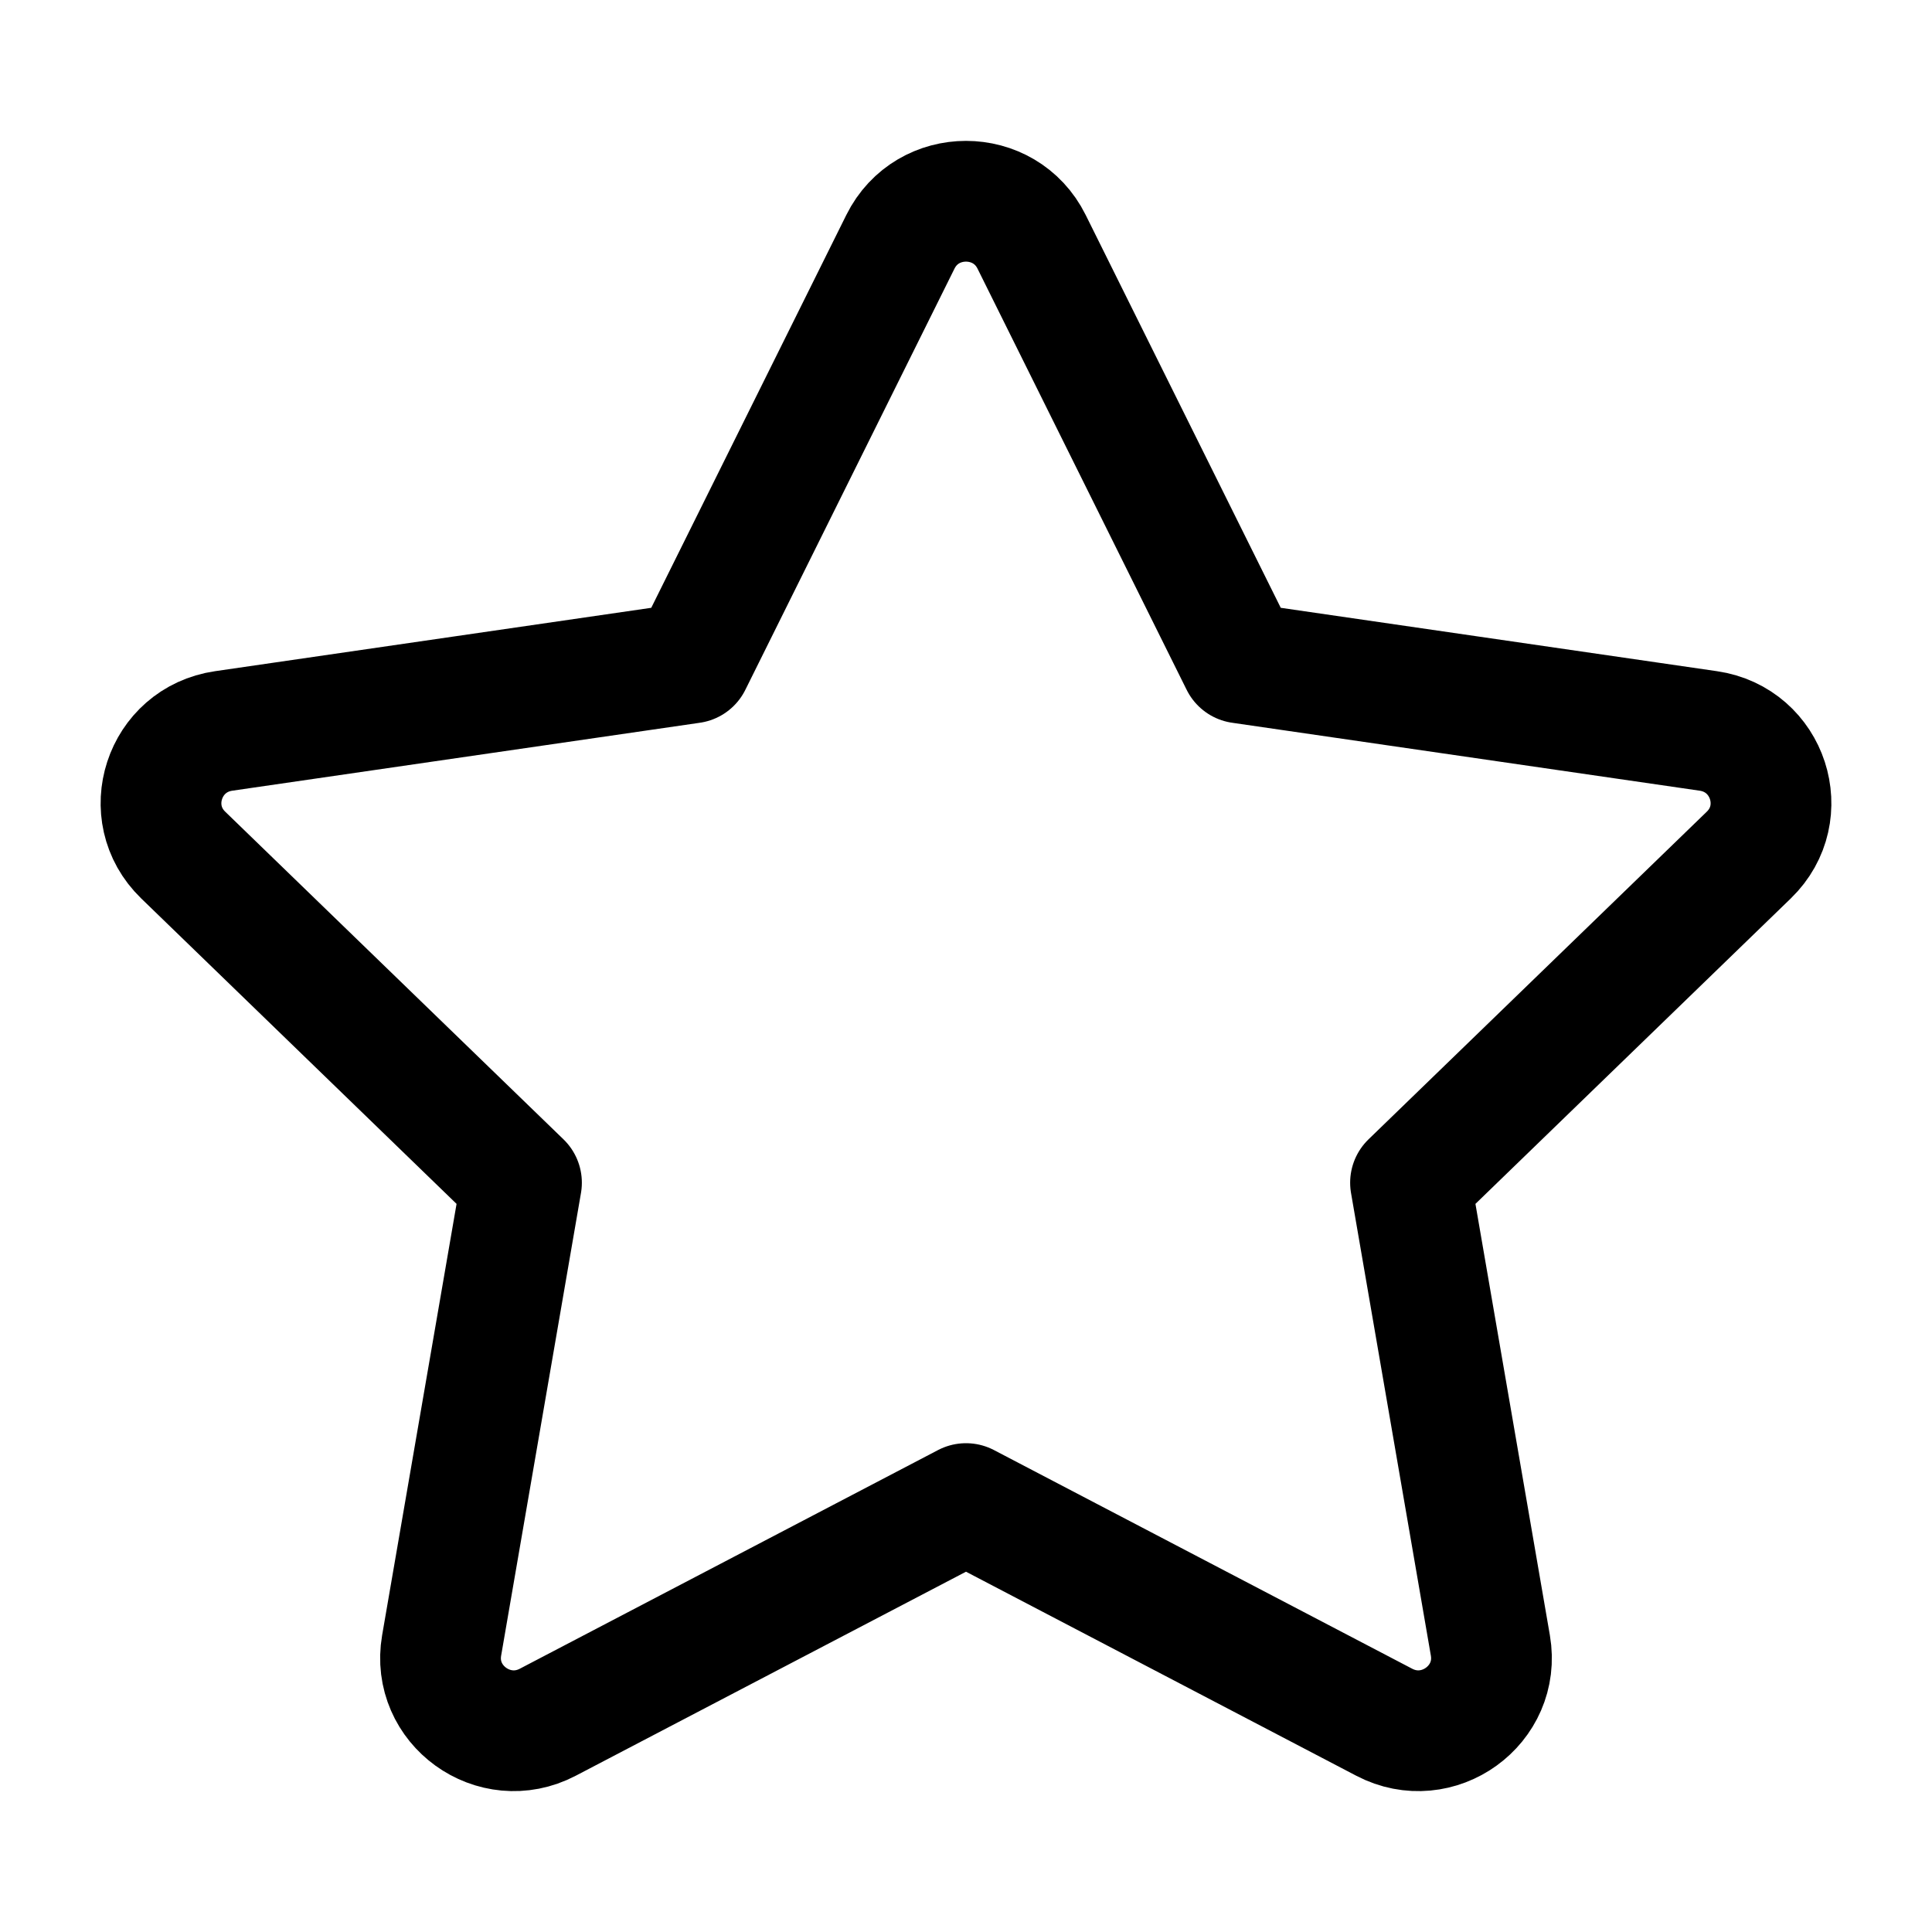
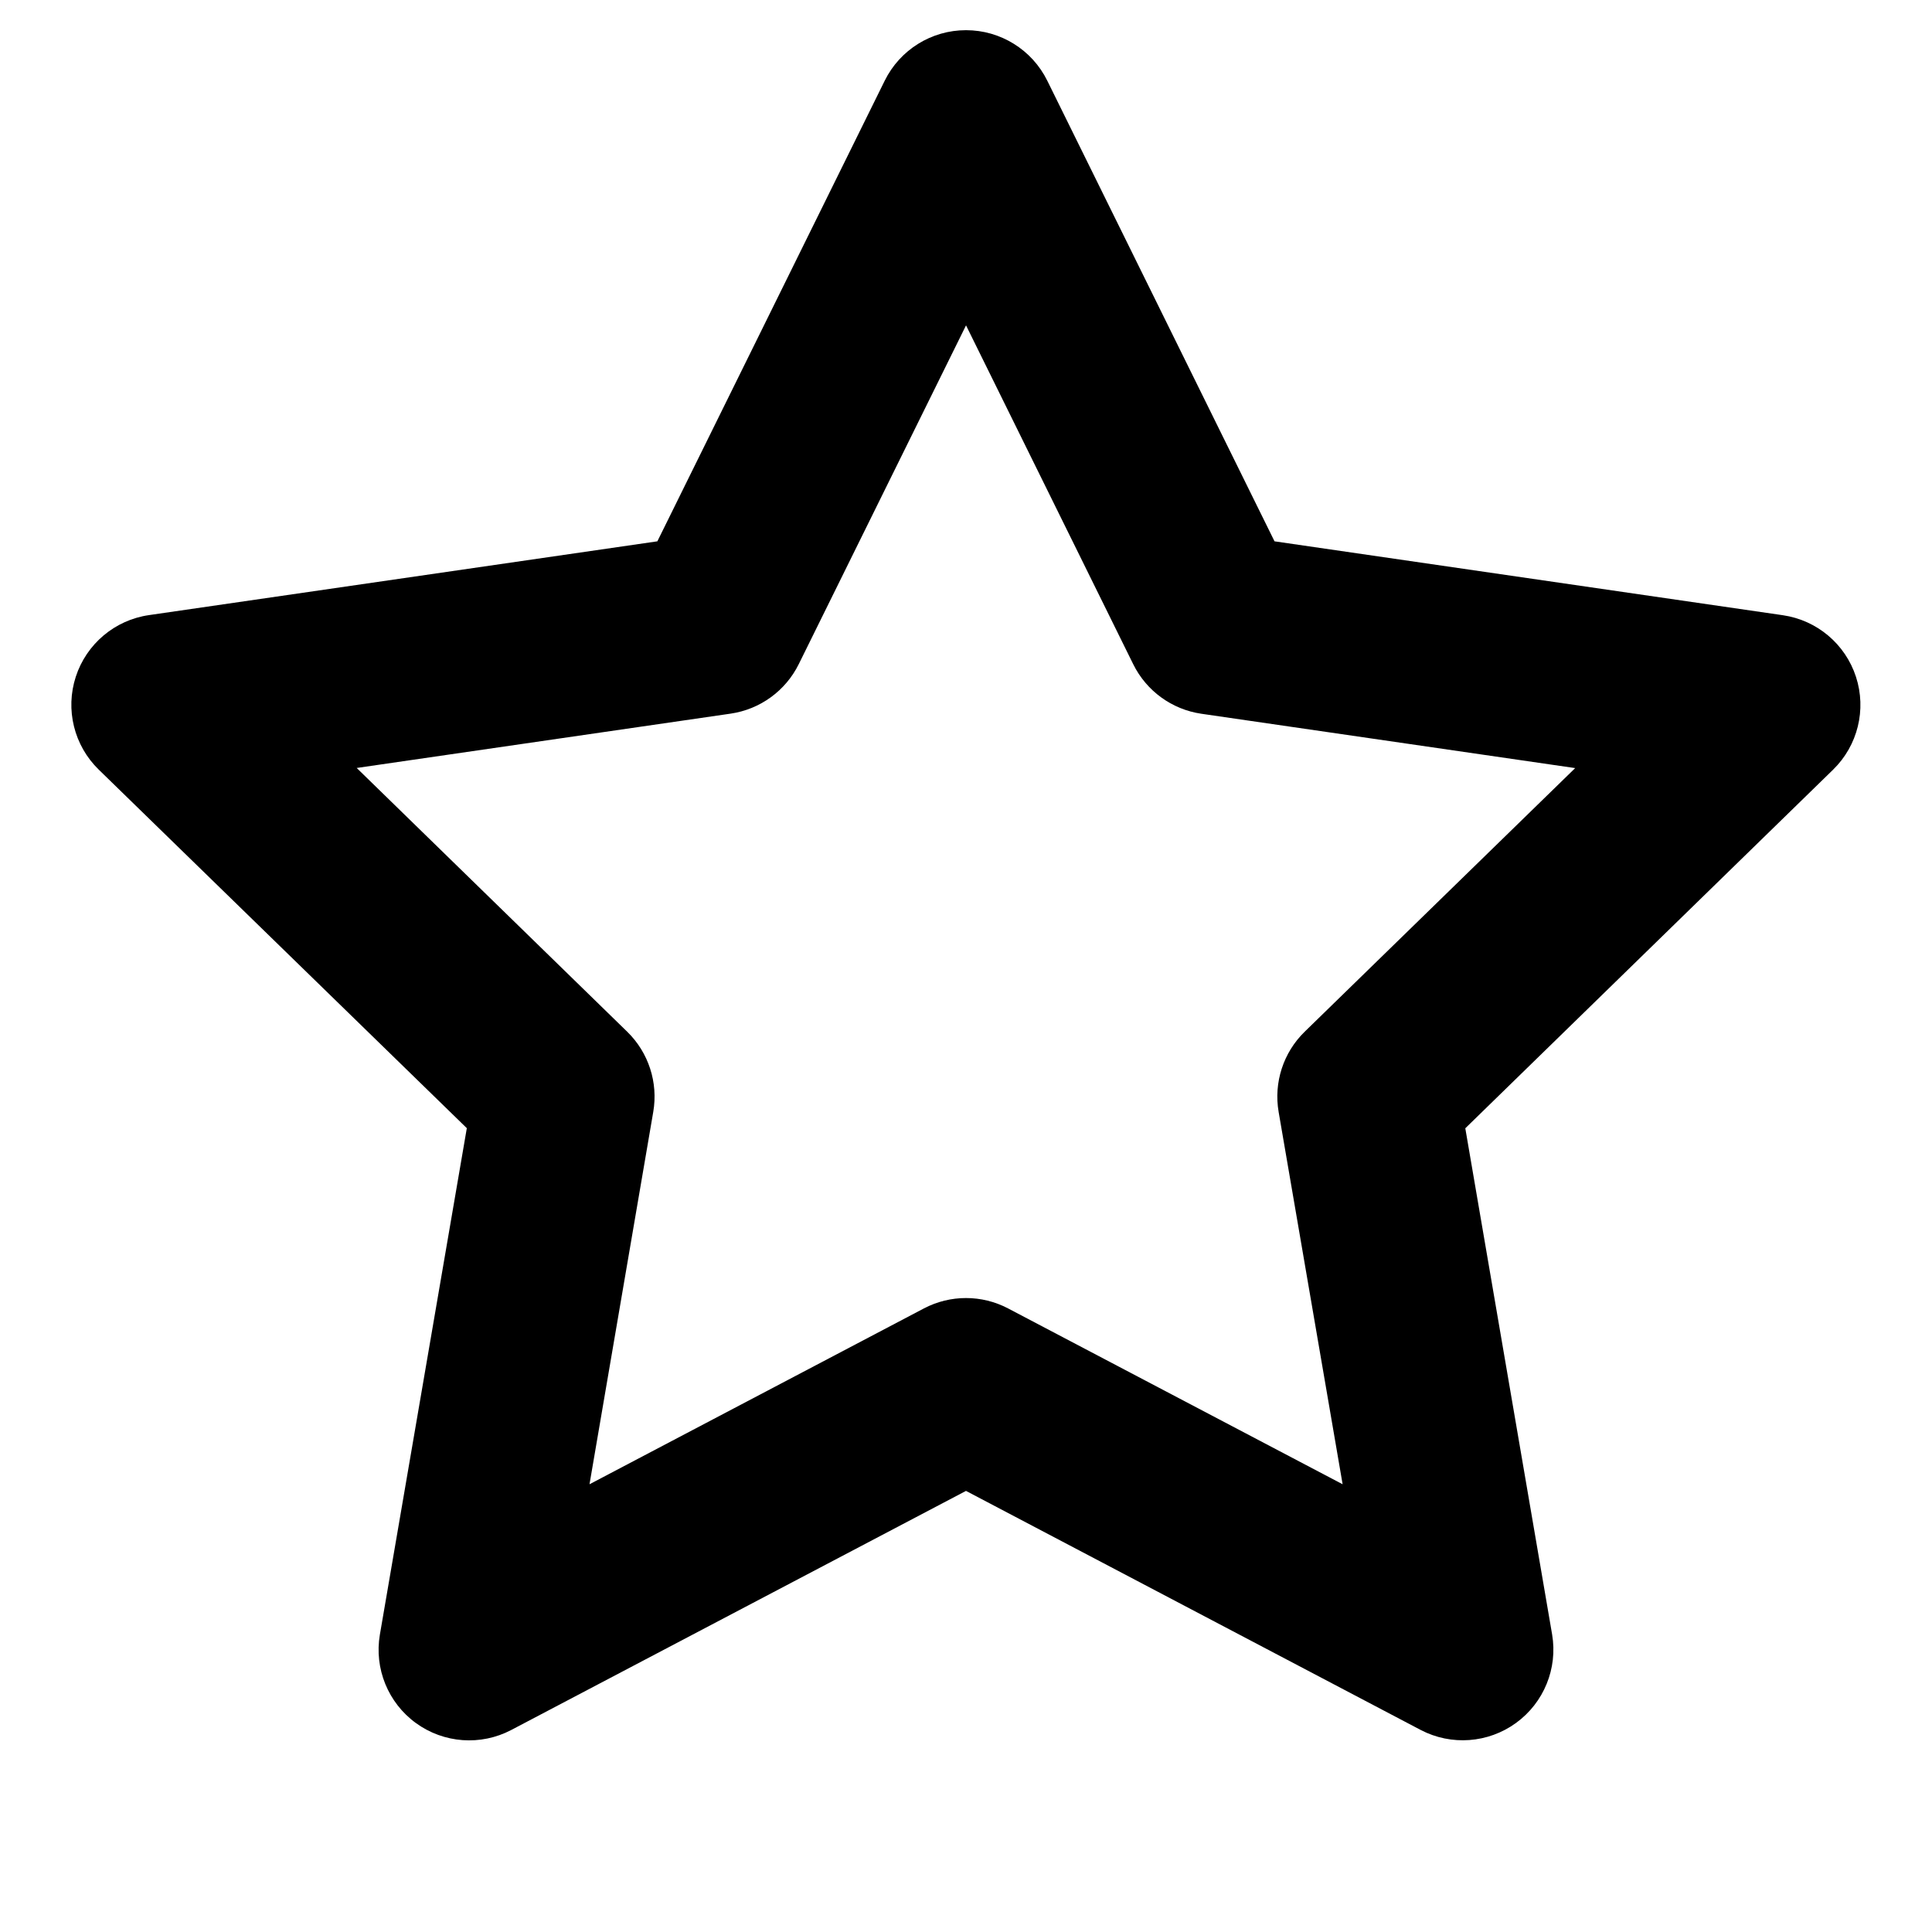
- <svg xmlns="http://www.w3.org/2000/svg" width="24px" height="24px" stroke-width="1.5" viewBox="0 0 24 24" fill="none" color="#000000">
-   <path d="M8.587 8.236L11.185 3.004C11.518 2.332 12.482 2.332 12.815 3.004L15.413 8.236L21.221 9.08C21.967 9.188 22.264 10.099 21.724 10.622L17.522 14.692L18.514 20.441C18.641 21.18 17.861 21.743 17.195 21.394L12 18.678L6.805 21.394C6.139 21.743 5.359 21.18 5.486 20.441L6.478 14.692L2.276 10.622C1.736 10.099 2.033 9.188 2.779 9.08L8.587 8.236Z" stroke="#000000" stroke-width="1.5" stroke-linecap="round" stroke-linejoin="round" />
+ <svg xmlns="http://www.w3.org/2000/svg" viewBox="0 0 16 16" width="16" height="16">
+   <path d="M8 .25a.75.75 0 0 1 .673.418l1.882 3.815 4.21.612a.75.75 0 0 1 .416 1.279l-3.046 2.97.719 4.192a.751.751 0 0 1-1.088.791L8 12.347l-3.766 1.98a.75.75 0 0 1-1.088-.79l.72-4.194L.818 6.374a.75.75 0 0 1 .416-1.28l4.21-.611L7.327.668A.75.75 0 0 1 8 .25Zm0 2.445L6.615 5.5a.75.75 0 0 1-.564.41l-3.097.45 2.24 2.184a.75.75 0 0 1 .216.664l-.528 3.084 2.769-1.456a.75.75 0 0 1 .698 0l2.77 1.456-.53-3.084a.75.75 0 0 1 .216-.664l2.24-2.183-3.096-.45a.75.75 0 0 1-.564-.41L8 2.694Z" />
</svg>
